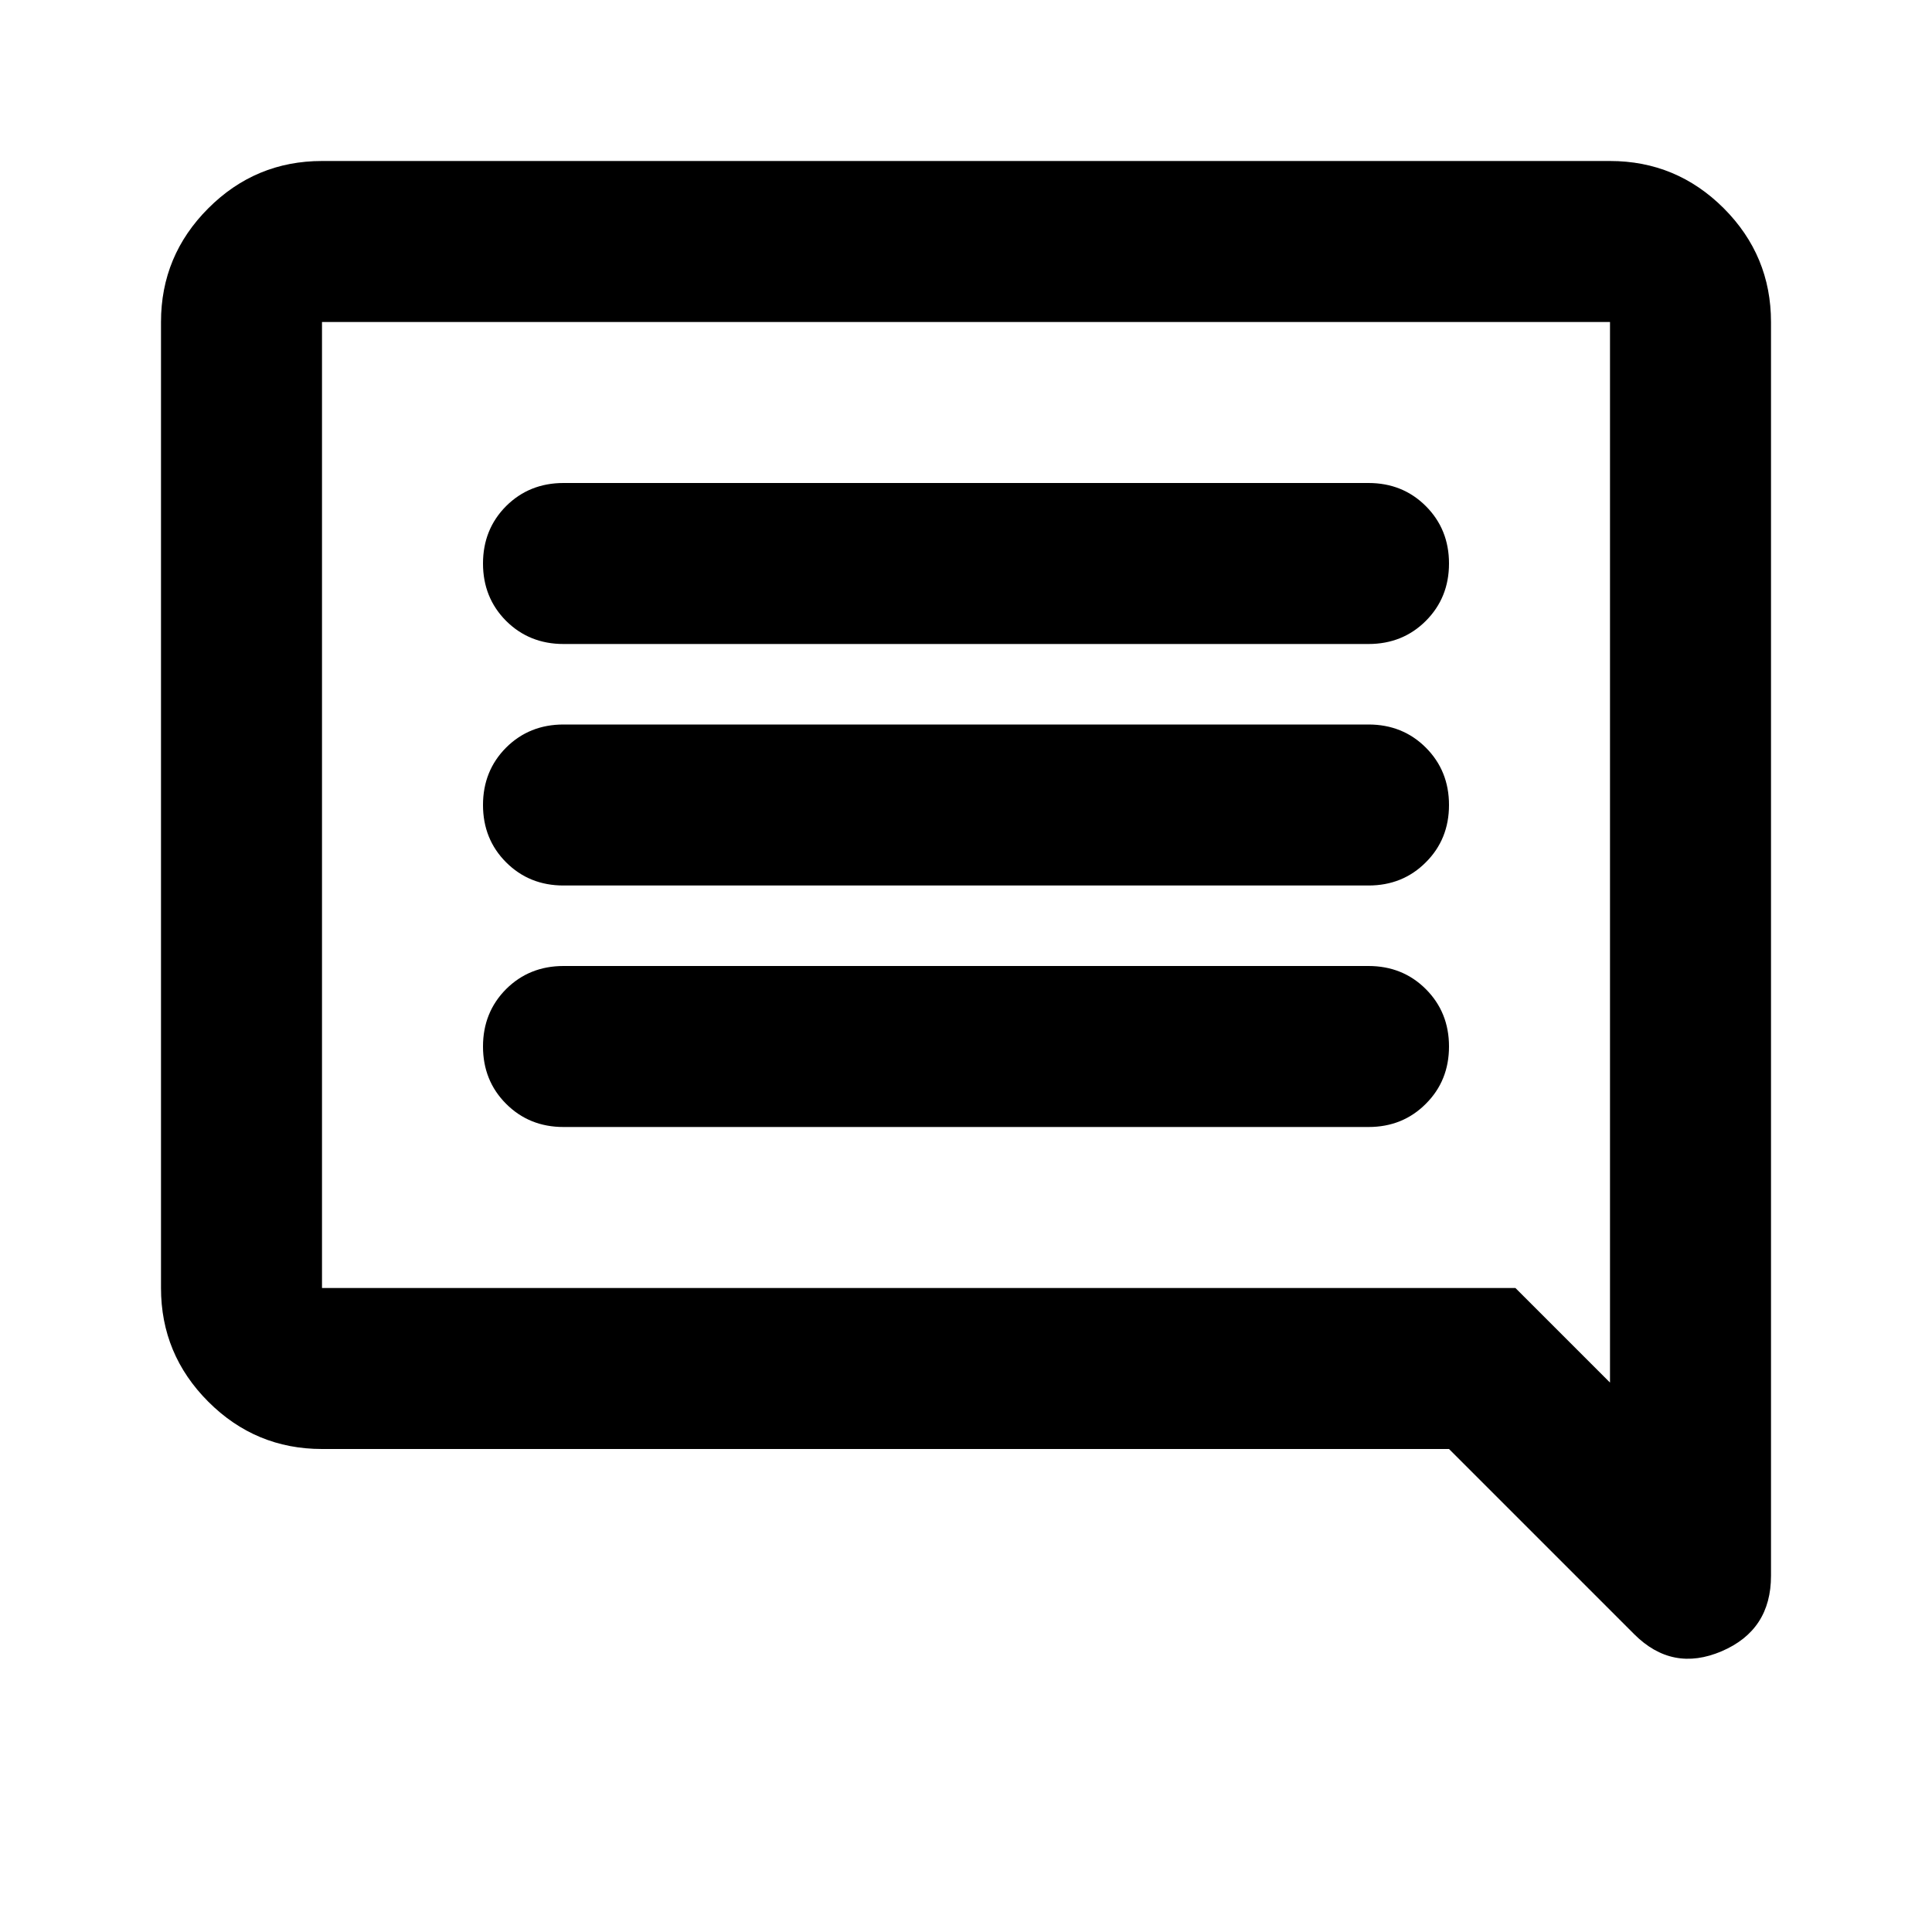
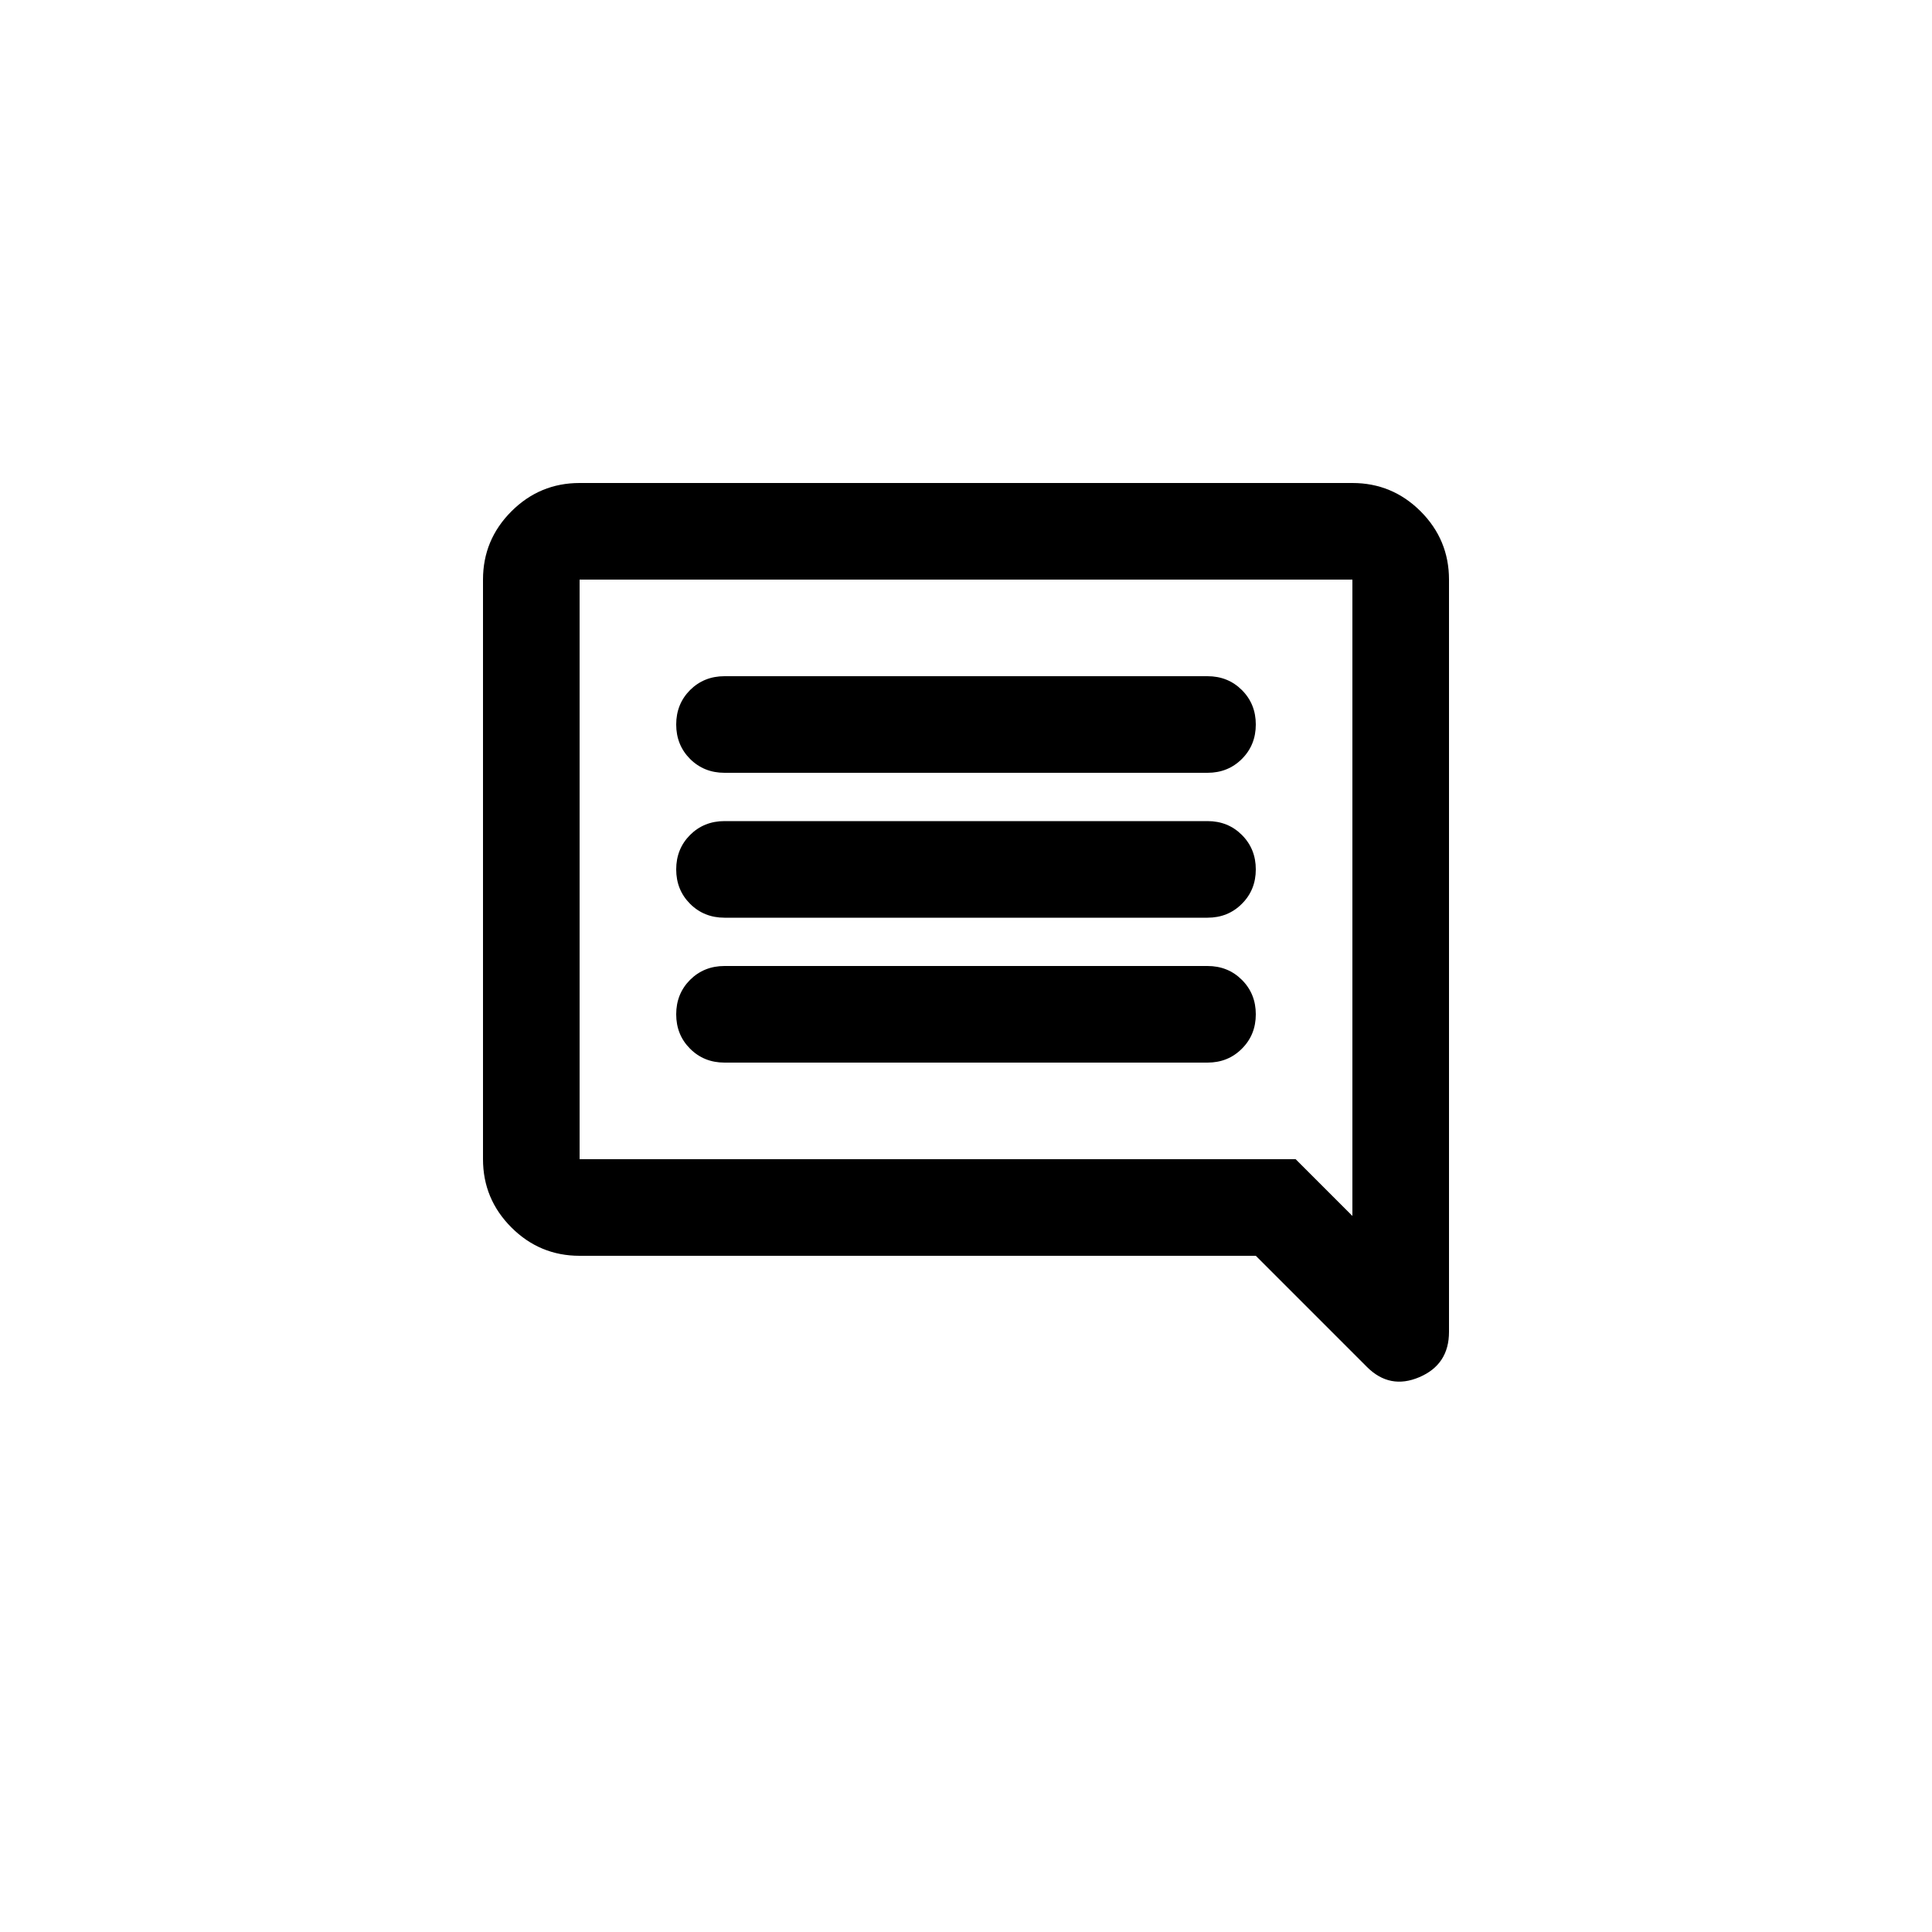
- <svg xmlns="http://www.w3.org/2000/svg" width="24" height="24" viewBox="0 0 24 24" fill="none">
-   <mask id="mask0_94602_17746" style="mask-type:alpha" maskUnits="userSpaceOnUse" x="0" y="0" width="24" height="24">
-     <rect width="24" height="24" fill="#D9D9D9" />
+ <svg xmlns="http://www.w3.org/2000/svg" width="40" height="40" viewBox="0 0 40 40" fill="none">
+   <mask id="mask0_1817_19598" style="mask-type:alpha" maskUnits="userSpaceOnUse" x="8" y="8" width="24" height="24">
+     <rect x="8" y="8" width="24" height="24" fill="#D9D9D9" />
  </mask>
-   <g mask="url(#mask0_94602_17746)">
-     <path d="M7 14H17C17.283 14 17.521 13.904 17.712 13.712C17.904 13.521 18 13.283 18 13C18 12.717 17.904 12.479 17.712 12.287C17.521 12.096 17.283 12 17 12H7C6.717 12 6.479 12.096 6.287 12.287C6.096 12.479 6 12.717 6 13C6 13.283 6.096 13.521 6.287 13.712C6.479 13.904 6.717 14 7 14ZM7 11H17C17.283 11 17.521 10.904 17.712 10.712C17.904 10.521 18 10.283 18 10C18 9.717 17.904 9.479 17.712 9.287C17.521 9.096 17.283 9 17 9H7C6.717 9 6.479 9.096 6.287 9.287C6.096 9.479 6 9.717 6 10C6 10.283 6.096 10.521 6.287 10.712C6.479 10.904 6.717 11 7 11ZM7 8H17C17.283 8 17.521 7.904 17.712 7.713C17.904 7.521 18 7.283 18 7C18 6.717 17.904 6.479 17.712 6.287C17.521 6.096 17.283 6 17 6H7C6.717 6 6.479 6.096 6.287 6.287C6.096 6.479 6 6.717 6 7C6 7.283 6.096 7.521 6.287 7.713C6.479 7.904 6.717 8 7 8ZM20.3 20.3L18 18H4C3.45 18 2.979 17.804 2.588 17.413C2.196 17.021 2 16.55 2 16V4C2 3.45 2.196 2.979 2.588 2.587C2.979 2.196 3.45 2 4 2H20C20.55 2 21.021 2.196 21.413 2.587C21.804 2.979 22 3.45 22 4V19.575C22 20.025 21.796 20.337 21.388 20.512C20.979 20.687 20.617 20.617 20.3 20.3ZM4 4V16H18.825L20 17.175V4H4Z" fill="black" />
+   <g mask="url(#mask0_1817_19598)">
+     <path d="M15 22H25C25.283 22 25.521 21.904 25.712 21.712C25.904 21.521 26 21.283 26 21C26 20.717 25.904 20.479 25.712 20.287C25.521 20.096 25.283 20 25 20H15C14.717 20 14.479 20.096 14.287 20.287C14.096 20.479 14 20.717 14 21C14 21.283 14.096 21.521 14.287 21.712C14.479 21.904 14.717 22 15 22ZM15 19H25C25.283 19 25.521 18.904 25.712 18.712C25.904 18.521 26 18.283 26 18C26 17.717 25.904 17.479 25.712 17.287C25.521 17.096 25.283 17 25 17H15C14.717 17 14.479 17.096 14.287 17.287C14.096 17.479 14 17.717 14 18C14 18.283 14.096 18.521 14.287 18.712C14.479 18.904 14.717 19 15 19ZM15 16H25C25.283 16 25.521 15.904 25.712 15.713C25.904 15.521 26 15.283 26 15C26 14.717 25.904 14.479 25.712 14.287C25.521 14.096 25.283 14 25 14H15C14.717 14 14.479 14.096 14.287 14.287C14.096 14.479 14 14.717 14 15C14 15.283 14.096 15.521 14.287 15.713C14.479 15.904 14.717 16 15 16ZM28.3 28.3L26 26H12C11.45 26 10.979 25.804 10.588 25.413C10.196 25.021 10 24.55 10 24V12C10 11.45 10.196 10.979 10.588 10.587C10.979 10.196 11.45 10 12 10H28C28.55 10 29.021 10.196 29.413 10.587C29.804 10.979 30 11.45 30 12V27.575C30 28.025 29.796 28.337 29.388 28.512C28.979 28.687 28.617 28.617 28.3 28.3ZM12 12V24H26.825L28 25.175V12H12Z" fill="black" />
  </g>
</svg>
